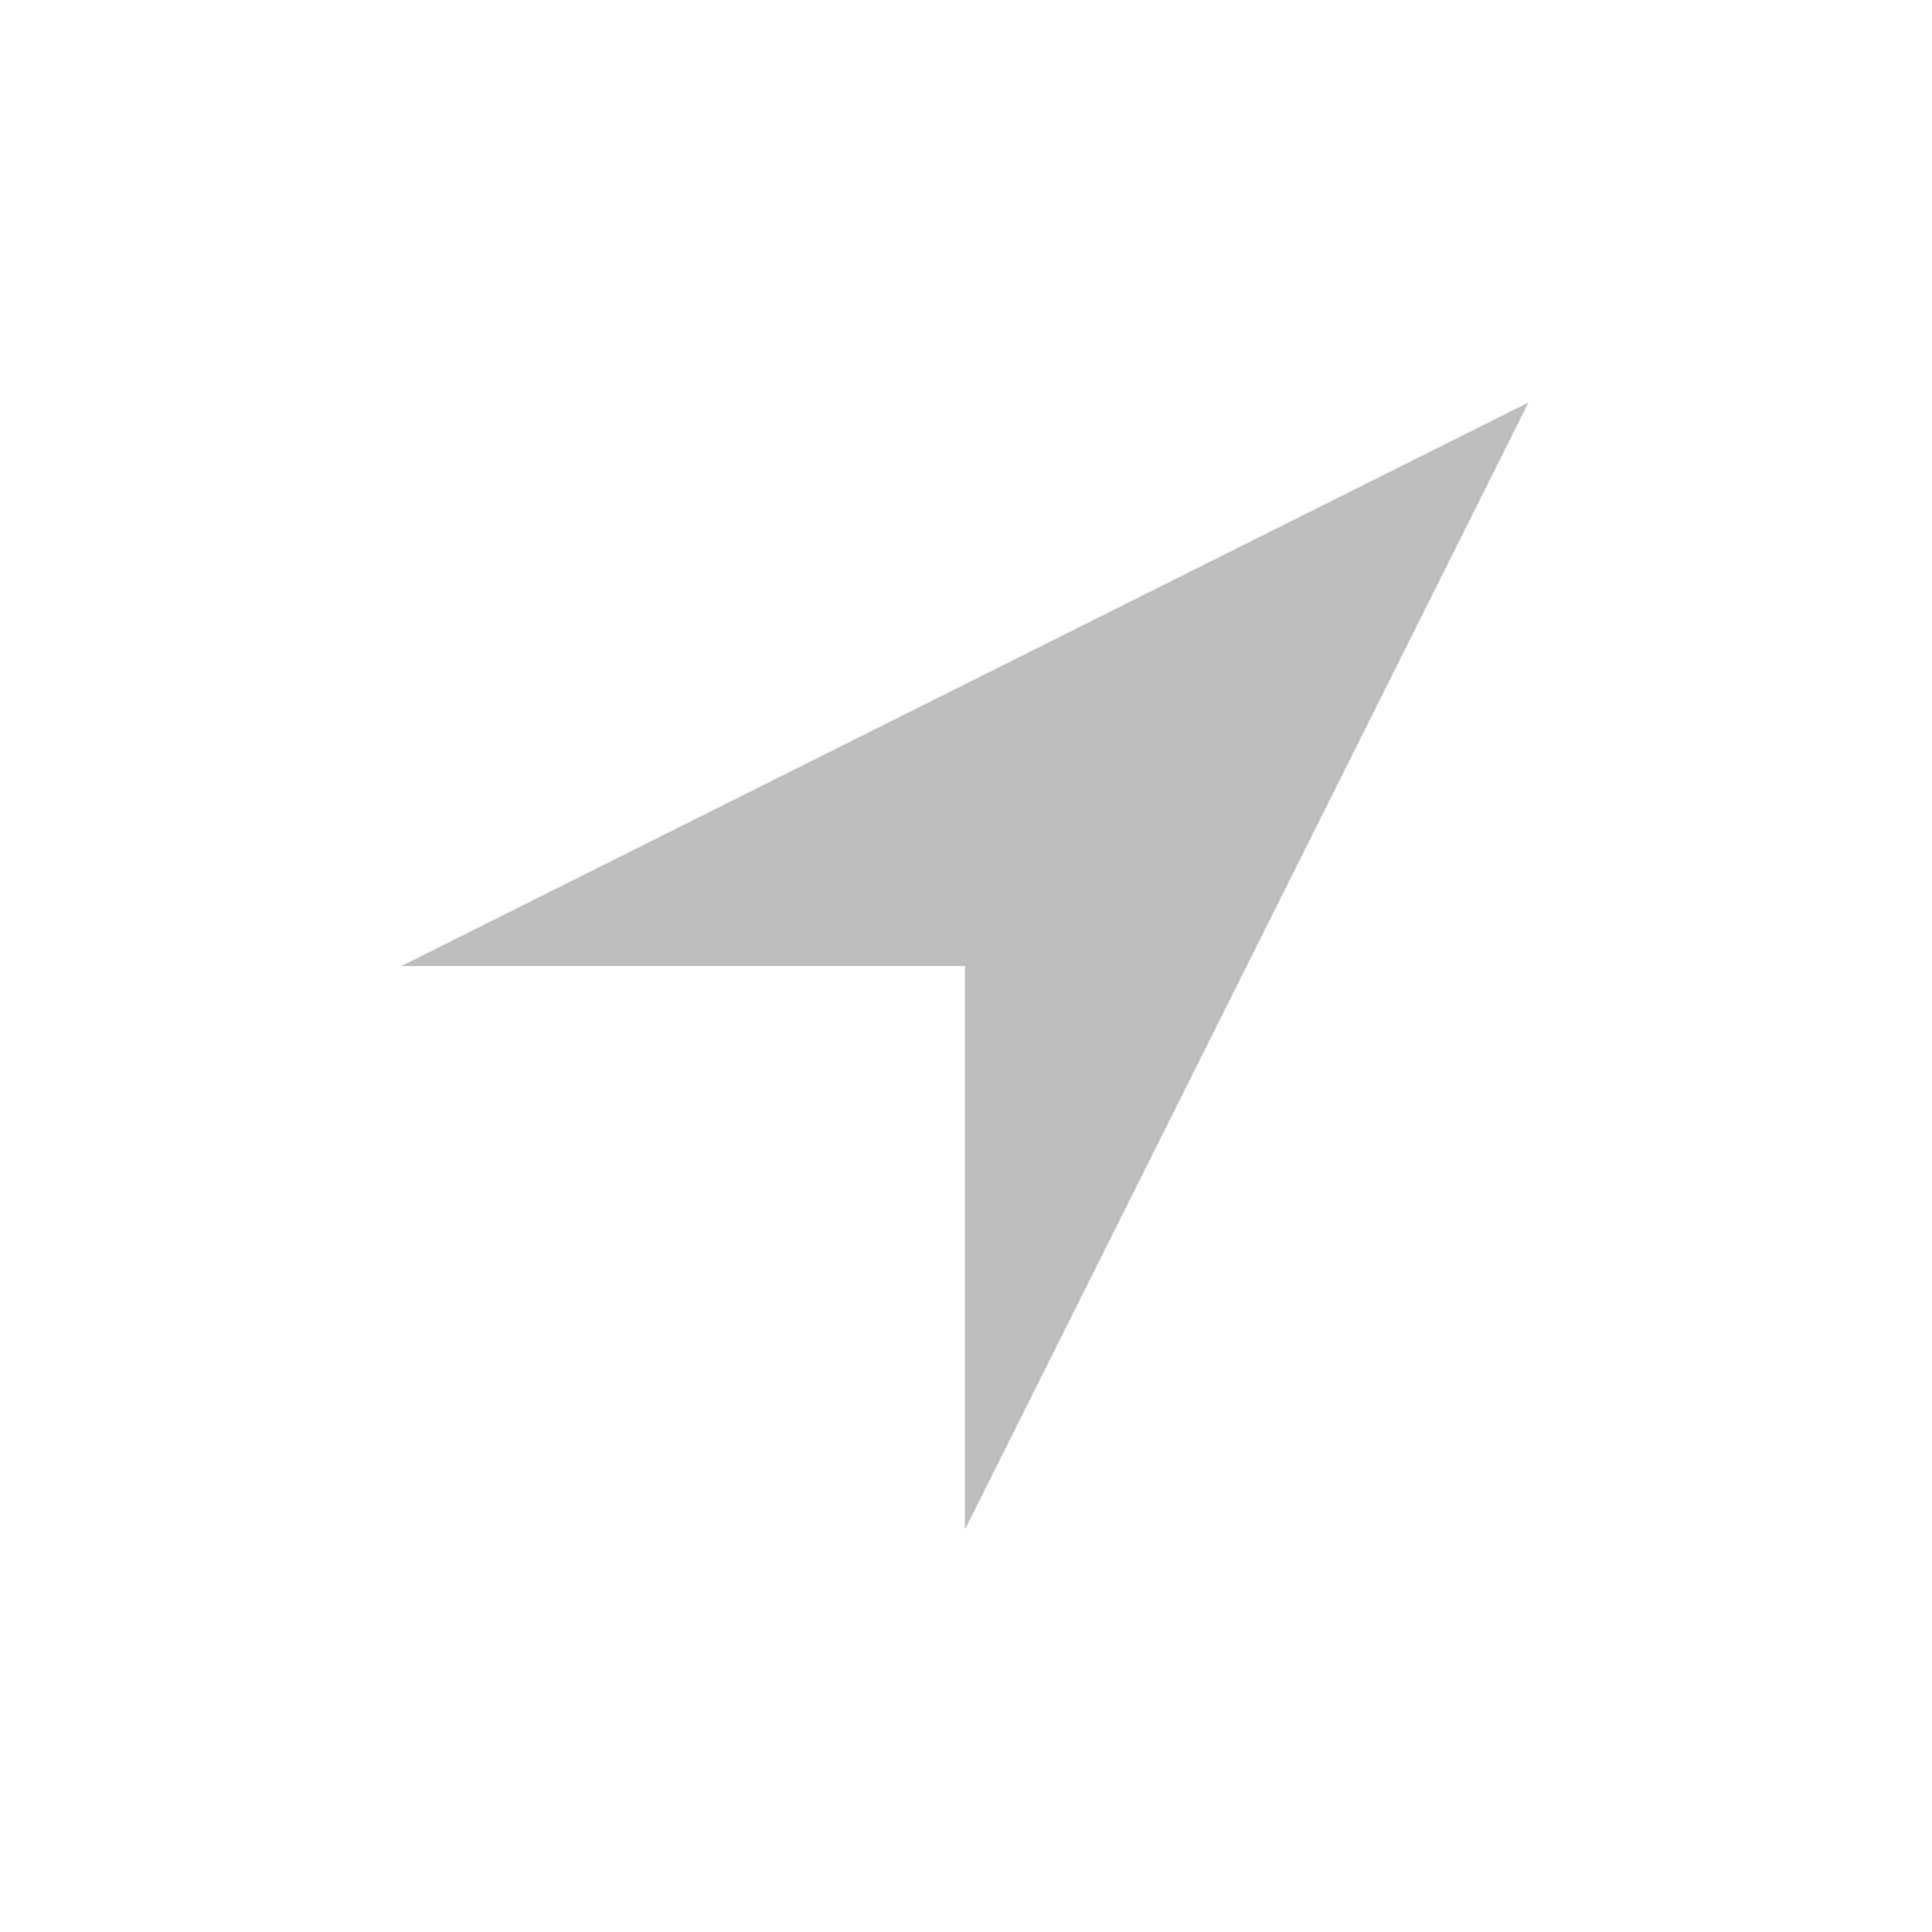
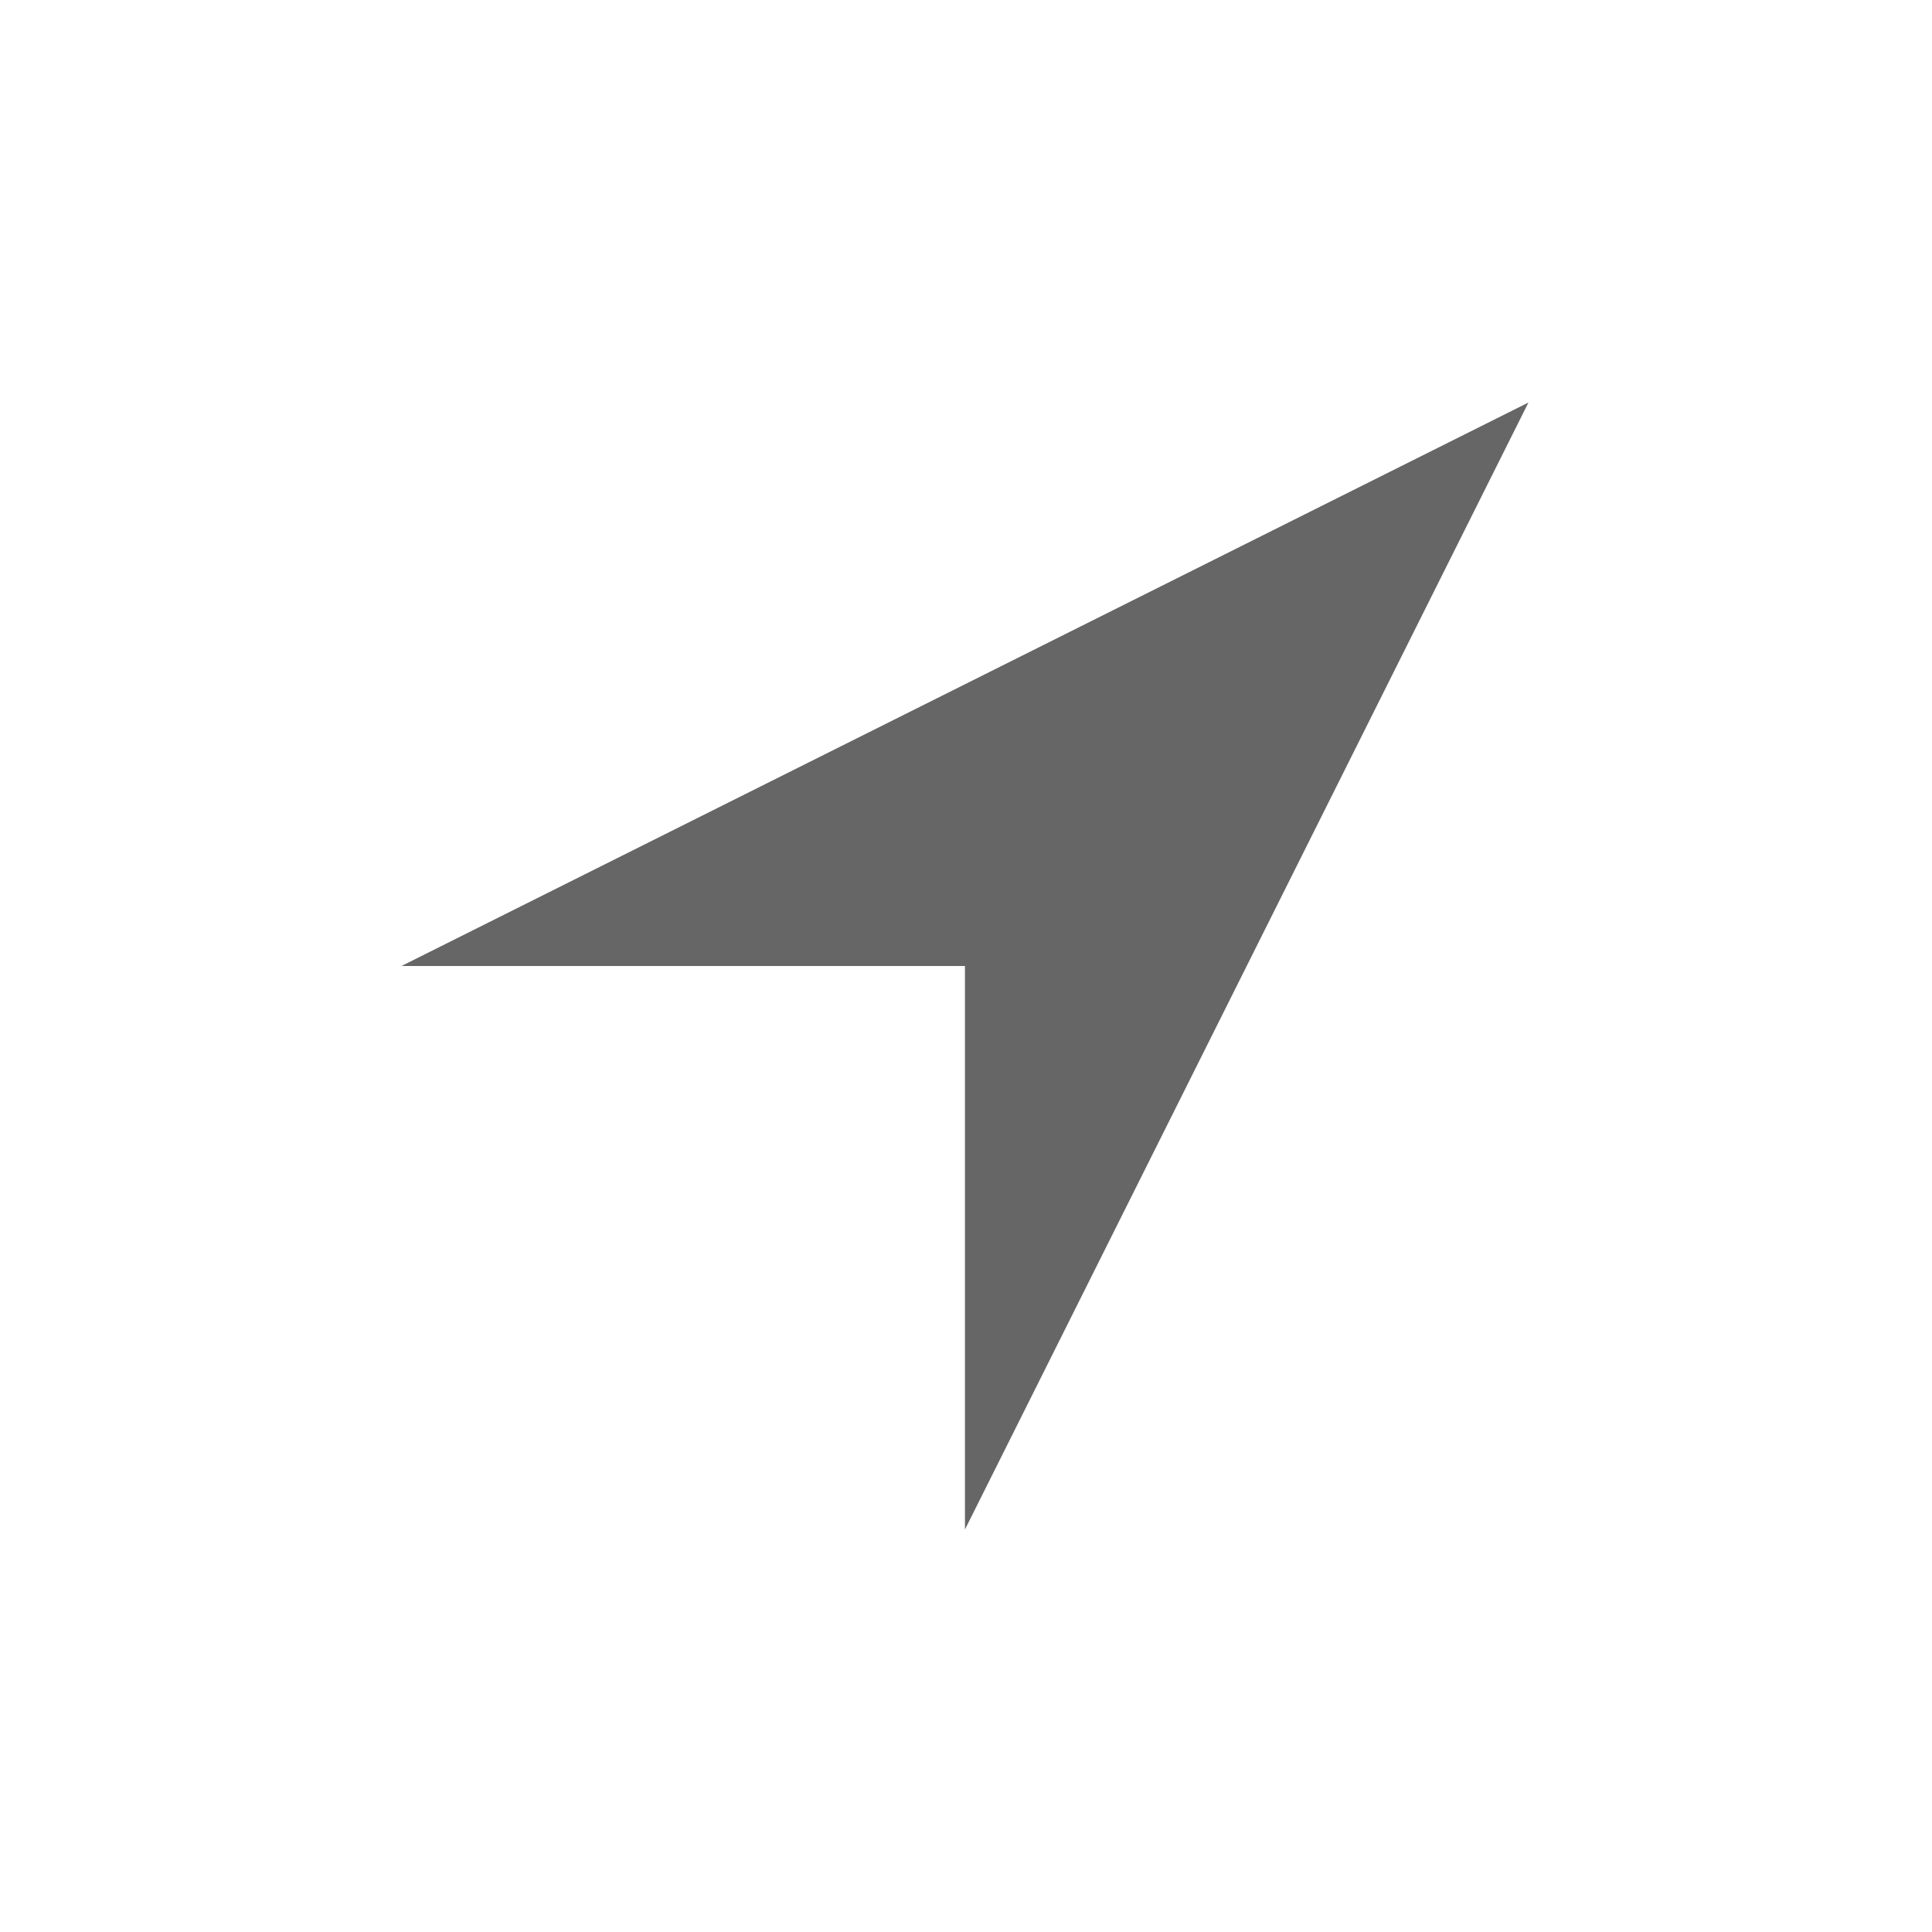
<svg xmlns="http://www.w3.org/2000/svg" width="24" version="1.1" id="svg7384" height="24">
-   <defs id="defs7386">
-     <filter style="color-interpolation-filters:sRGB" id="filter7554">
-       <feBlend mode="darken" in2="BackgroundImage" id="feBlend7556" />
-     </filter>
-     <filter style="color-interpolation-filters:sRGB" id="filter7554-7">
-       <feBlend mode="darken" in2="BackgroundImage" id="feBlend7556-6" />
-     </filter>
-   </defs>
+   <defs id="defs7386" />
  <g transform="translate(-413.0003,-20)" style="display:inline" label="status" id="layer9" />
  <g transform="translate(-413.0003,-20)" style="display:inline" id="layer10" />
  <g transform="translate(-413.0003,-20)" style="display:inline" id="layer13" />
  <g transform="translate(-413.0003,-20)" id="layer14" />
  <g transform="translate(-413.0003,-20)" style="display:inline" id="layer15" />
  <g transform="translate(-413.0003,-20)" style="display:inline" id="g71291" />
-   <g transform="translate(-409.0003,-24)" style="display:inline" id="layer12">
-     <path style="color:#000000;display:inline;overflow:visible;visibility:visible;fill:#bebebe;fill-opacity:1;fill-rule:nonzero;stroke:none;stroke-width:1px;marker:none;enable-background:accumulate" id="path2996" d="m 420.987,43 0,-7 -7,0 14,-7 z" />
-   </g>
+   <path style="color:#000000;display:inline;overflow:visible;visibility:visible;fill:#666666;fill-opacity:1;fill-rule:nonzero;stroke:none;stroke-width:1px;marker:none;enable-background:accumulate" id="path2996" d="m 11.987,19 v -7 h -7 l 14,-7 z" />
</svg>
